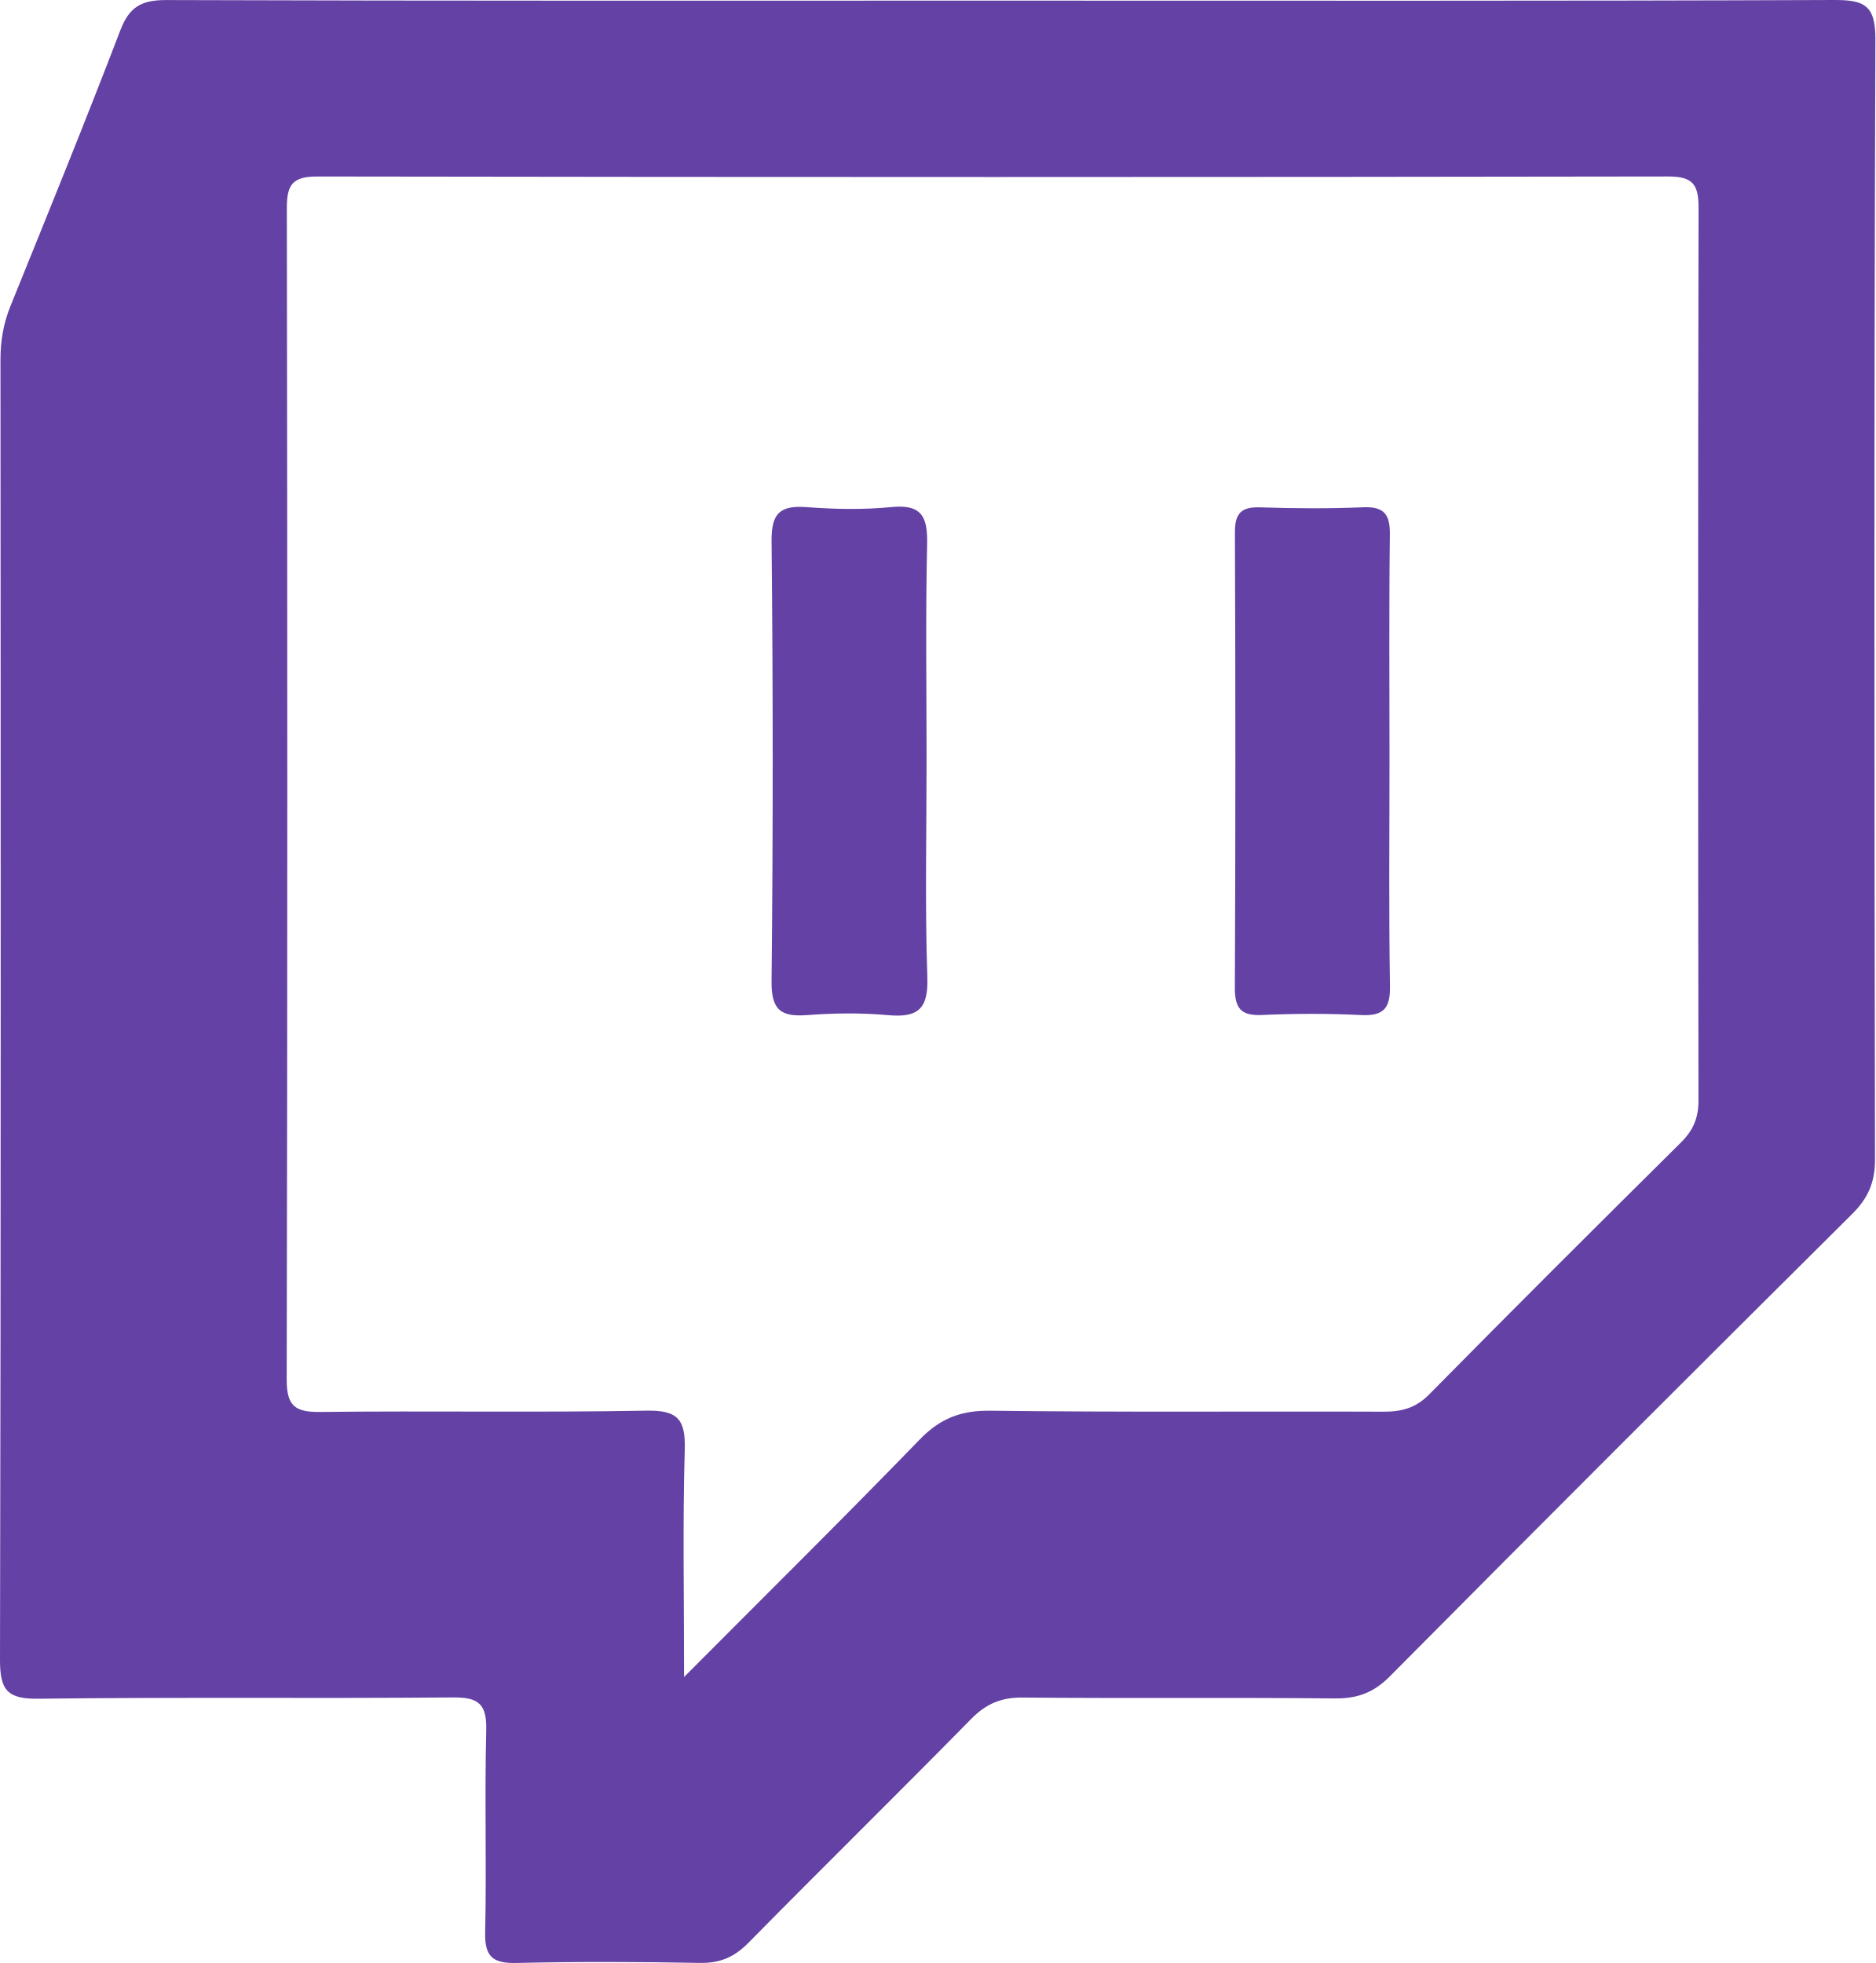
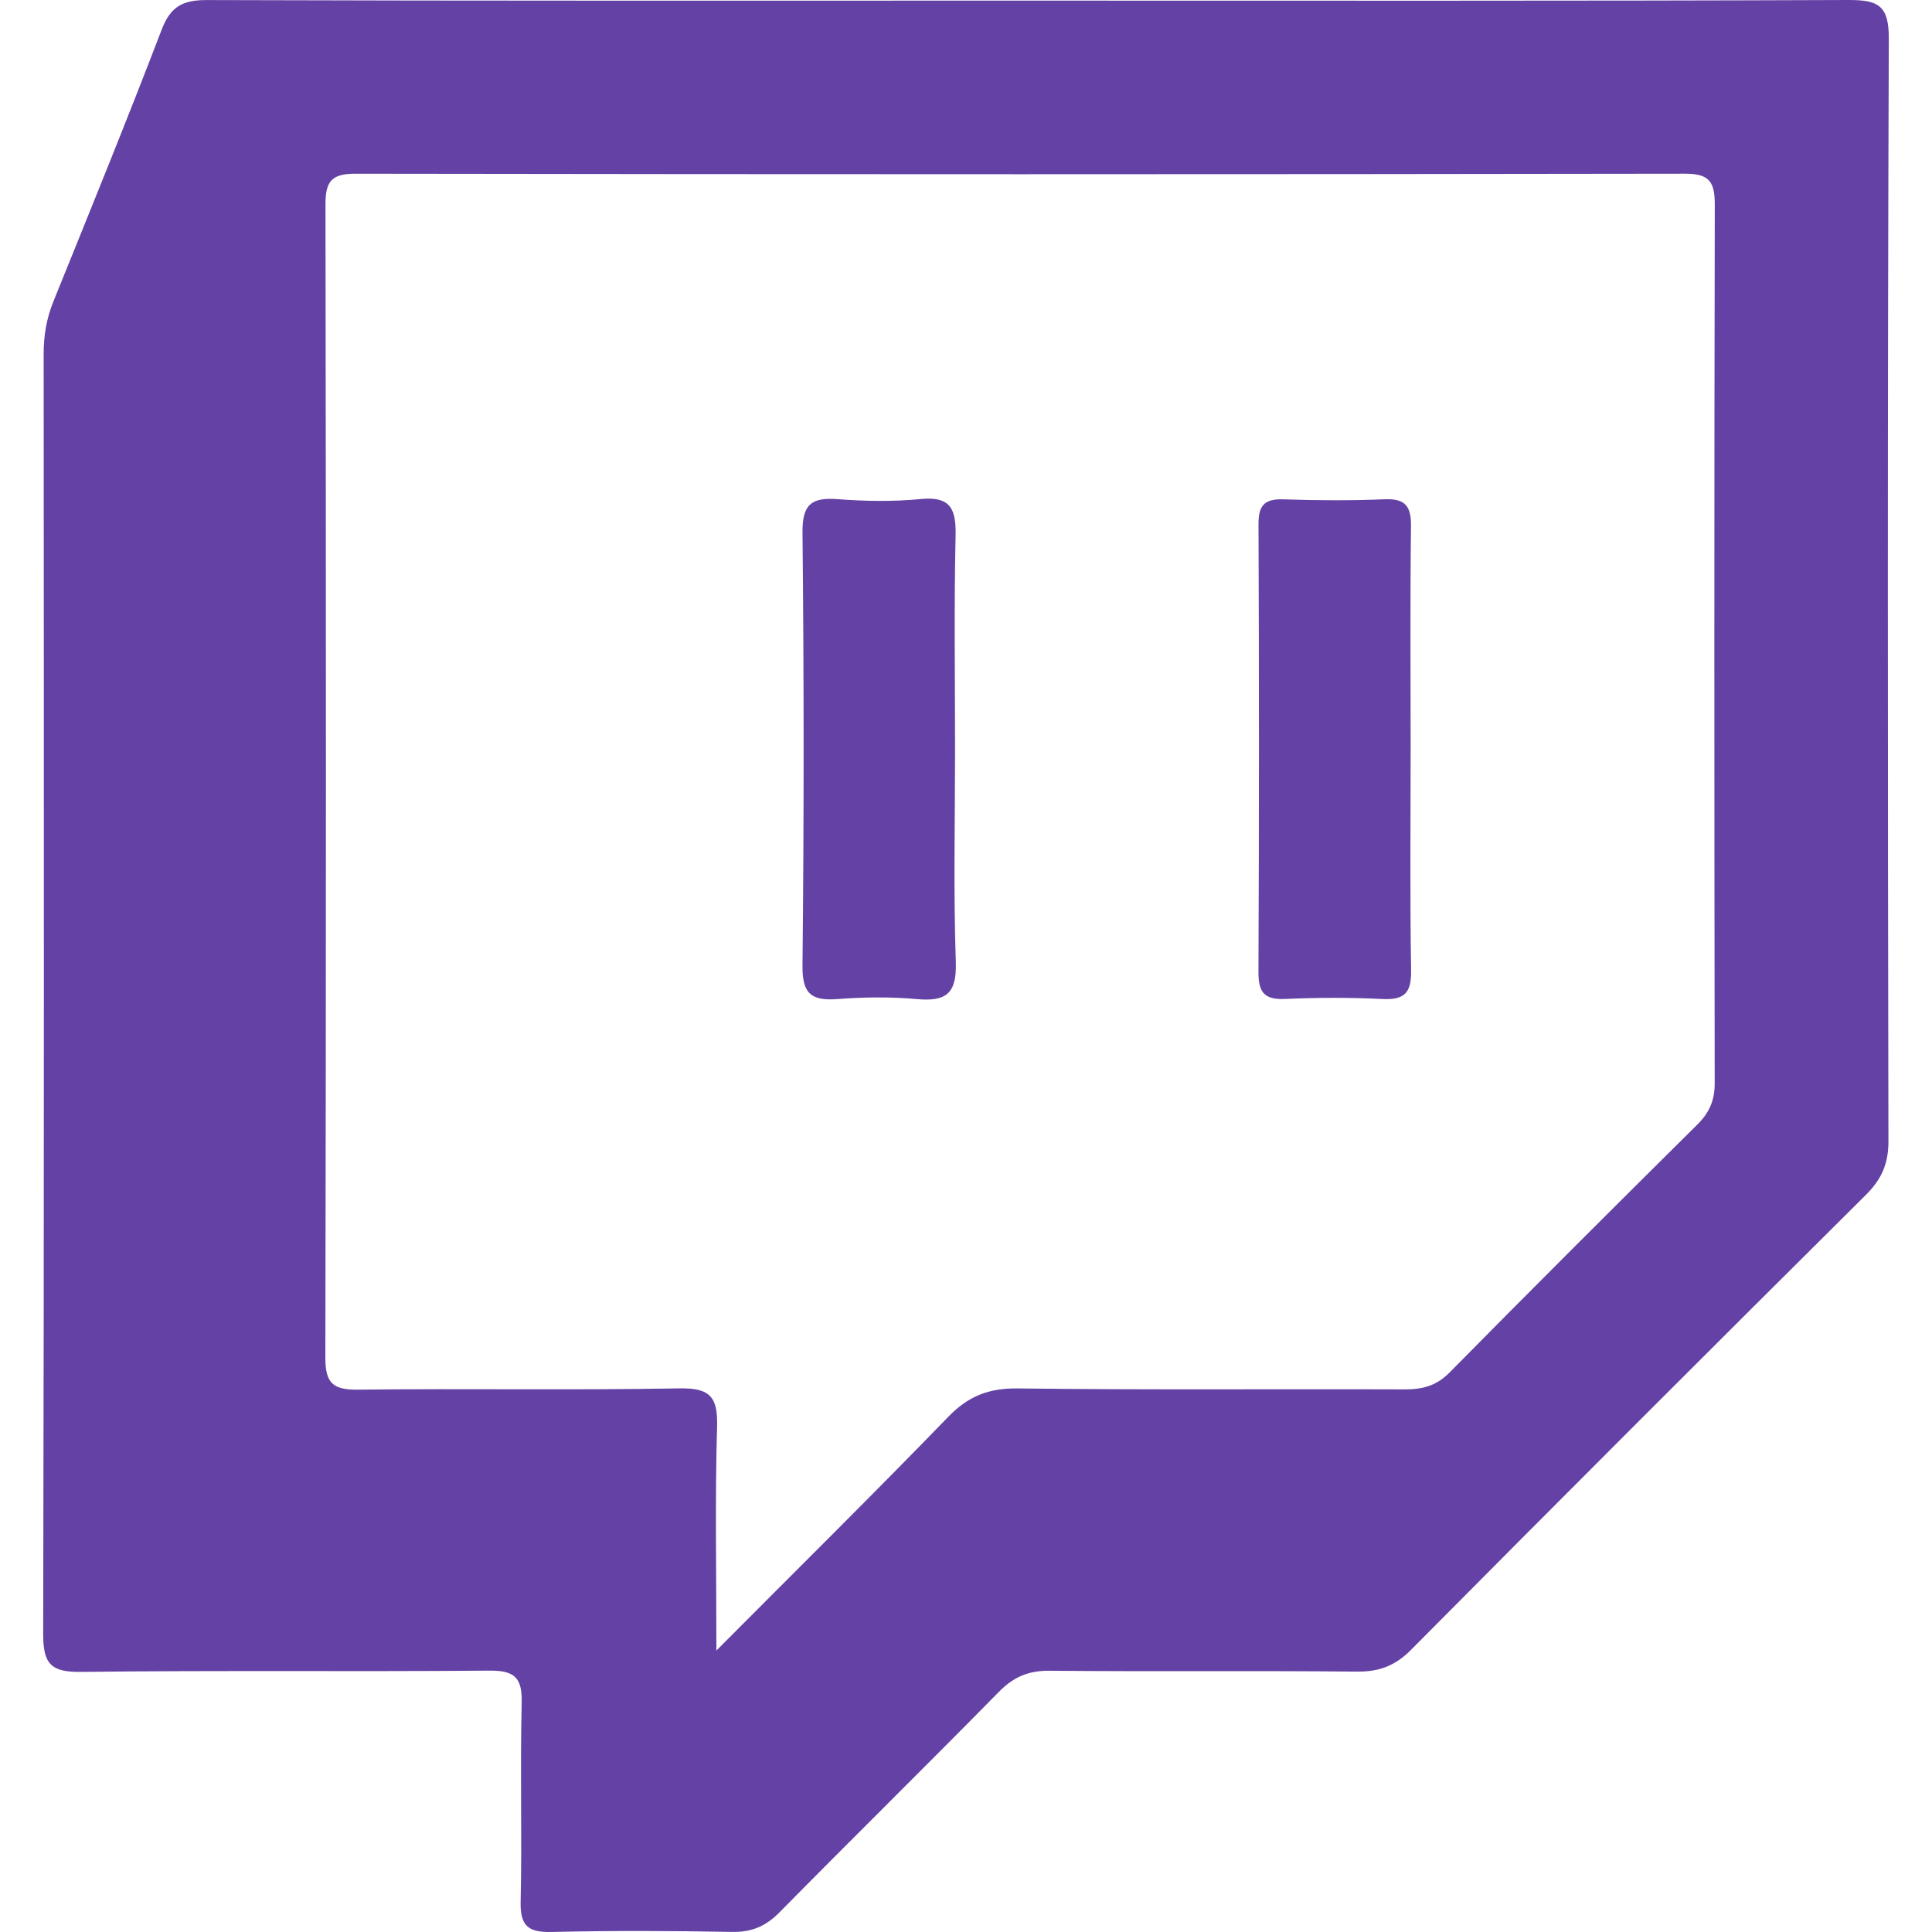
- <svg xmlns="http://www.w3.org/2000/svg" version="1.1" id="Layer_1" x="0px" y="0px" width="255.21px" height="267.153px" viewBox="0 0 255.21 267.153" enable-background="new 0 0 255.21 267.153" xml:space="preserve">
+ <svg xmlns="http://www.w3.org/2000/svg" version="1.1" id="Layer_1" x="0px" y="0px" width="267.153" height="267.153" viewBox="0 0 255.21 267.153" enable-background="new 0 0 255.21 267.153" xml:space="preserve">
  <g>
    <path fill-rule="evenodd" clip-rule="evenodd" fill="#6441A4" d="M255.21,5.351c0.017-4.656-1.51-5.367-5.656-5.351   c-37.656,0.148-75.313,0.087-112.969,0.087c-37.99,0-75.98,0.045-113.97-0.079c-3.343-0.011-5.013,0.911-6.235,4.102   C11.56,16.697,6.473,29.183,1.415,41.677c-0.958,2.366-1.352,4.734-1.35,7.279C0.099,107.94,0.134,166.924,0,225.907   c-0.009,4.117,1.005,5.332,5.213,5.28c18.825-0.231,37.656-0.014,56.482-0.177c3.511-0.029,4.559,0.981,4.472,4.484   c-0.229,9.158,0.061,18.329-0.146,27.488c-0.076,3.342,1.066,4.24,4.27,4.166c8.327-0.191,16.662-0.162,24.99-0.007   c2.731,0.051,4.667-0.809,6.569-2.739c10.055-10.209,20.278-20.252,30.32-30.473c2.032-2.068,4.099-2.93,7.004-2.903   c14.161,0.132,28.325-0.017,42.487,0.12c3.057,0.029,5.271-0.785,7.469-3c20.891-21.053,41.867-42.02,62.909-62.921   c2.177-2.162,3.122-4.313,3.117-7.418C255.064,106.989,255.02,56.169,255.21,5.351z M231.133,149.802   c0.003,2.365-0.739,4.054-2.397,5.697c-11.479,11.373-22.919,22.785-34.266,34.289c-1.833,1.859-3.768,2.344-6.227,2.334   c-17.824-0.066-35.65,0.093-53.473-0.133c-4.007-0.051-6.833,1.053-9.607,3.916c-10.189,10.518-20.609,20.813-32.073,32.326   c0-11.346-0.195-21.138,0.094-30.916c0.12-4.063-0.885-5.411-5.167-5.333c-14.821,0.271-29.651,0.005-44.475,0.177   c-3.43,0.04-4.533-0.852-4.525-4.42c0.109-53.141,0.099-106.281,0.018-159.421c-0.005-3.148,0.744-4.303,4.124-4.298   c61.303,0.094,122.606,0.096,183.909-0.002c3.447-0.005,4.084,1.258,4.077,4.345C231.062,68.842,231.074,109.323,231.133,149.802z" />
    <path fill-rule="evenodd" clip-rule="evenodd" fill="#6441A4" d="M126.091,103.574c0,9.822-0.228,19.651,0.105,29.461   c0.146,4.317-1.313,5.488-5.354,5.121c-3.632-0.33-7.335-0.285-10.976-0.009c-3.563,0.27-4.911-0.649-4.87-4.584   c0.208-19.974,0.204-39.953,0.002-59.927c-0.04-3.892,1.237-4.885,4.841-4.613c3.807,0.287,7.682,0.359,11.474-0.015   c4.187-0.414,4.936,1.388,4.852,5.102C125.944,83.927,126.091,93.752,126.091,103.574z" />
    <path fill-rule="evenodd" clip-rule="evenodd" fill="#6441A4" d="M189.088,103.242c0.001,10.321-0.106,20.644,0.065,30.962   c0.053,3.093-0.925,4.092-3.978,3.938c-4.483-0.225-8.993-0.204-13.479-0.007c-2.887,0.127-3.664-0.975-3.652-3.74   c0.092-20.642,0.089-41.284,0.007-61.926c-0.011-2.624,0.865-3.508,3.454-3.421c4.656,0.156,9.327,0.187,13.98-0.01   c2.886-0.122,3.688,0.973,3.653,3.741C189.011,82.932,189.088,93.087,189.088,103.242z" />
  </g>
</svg>
